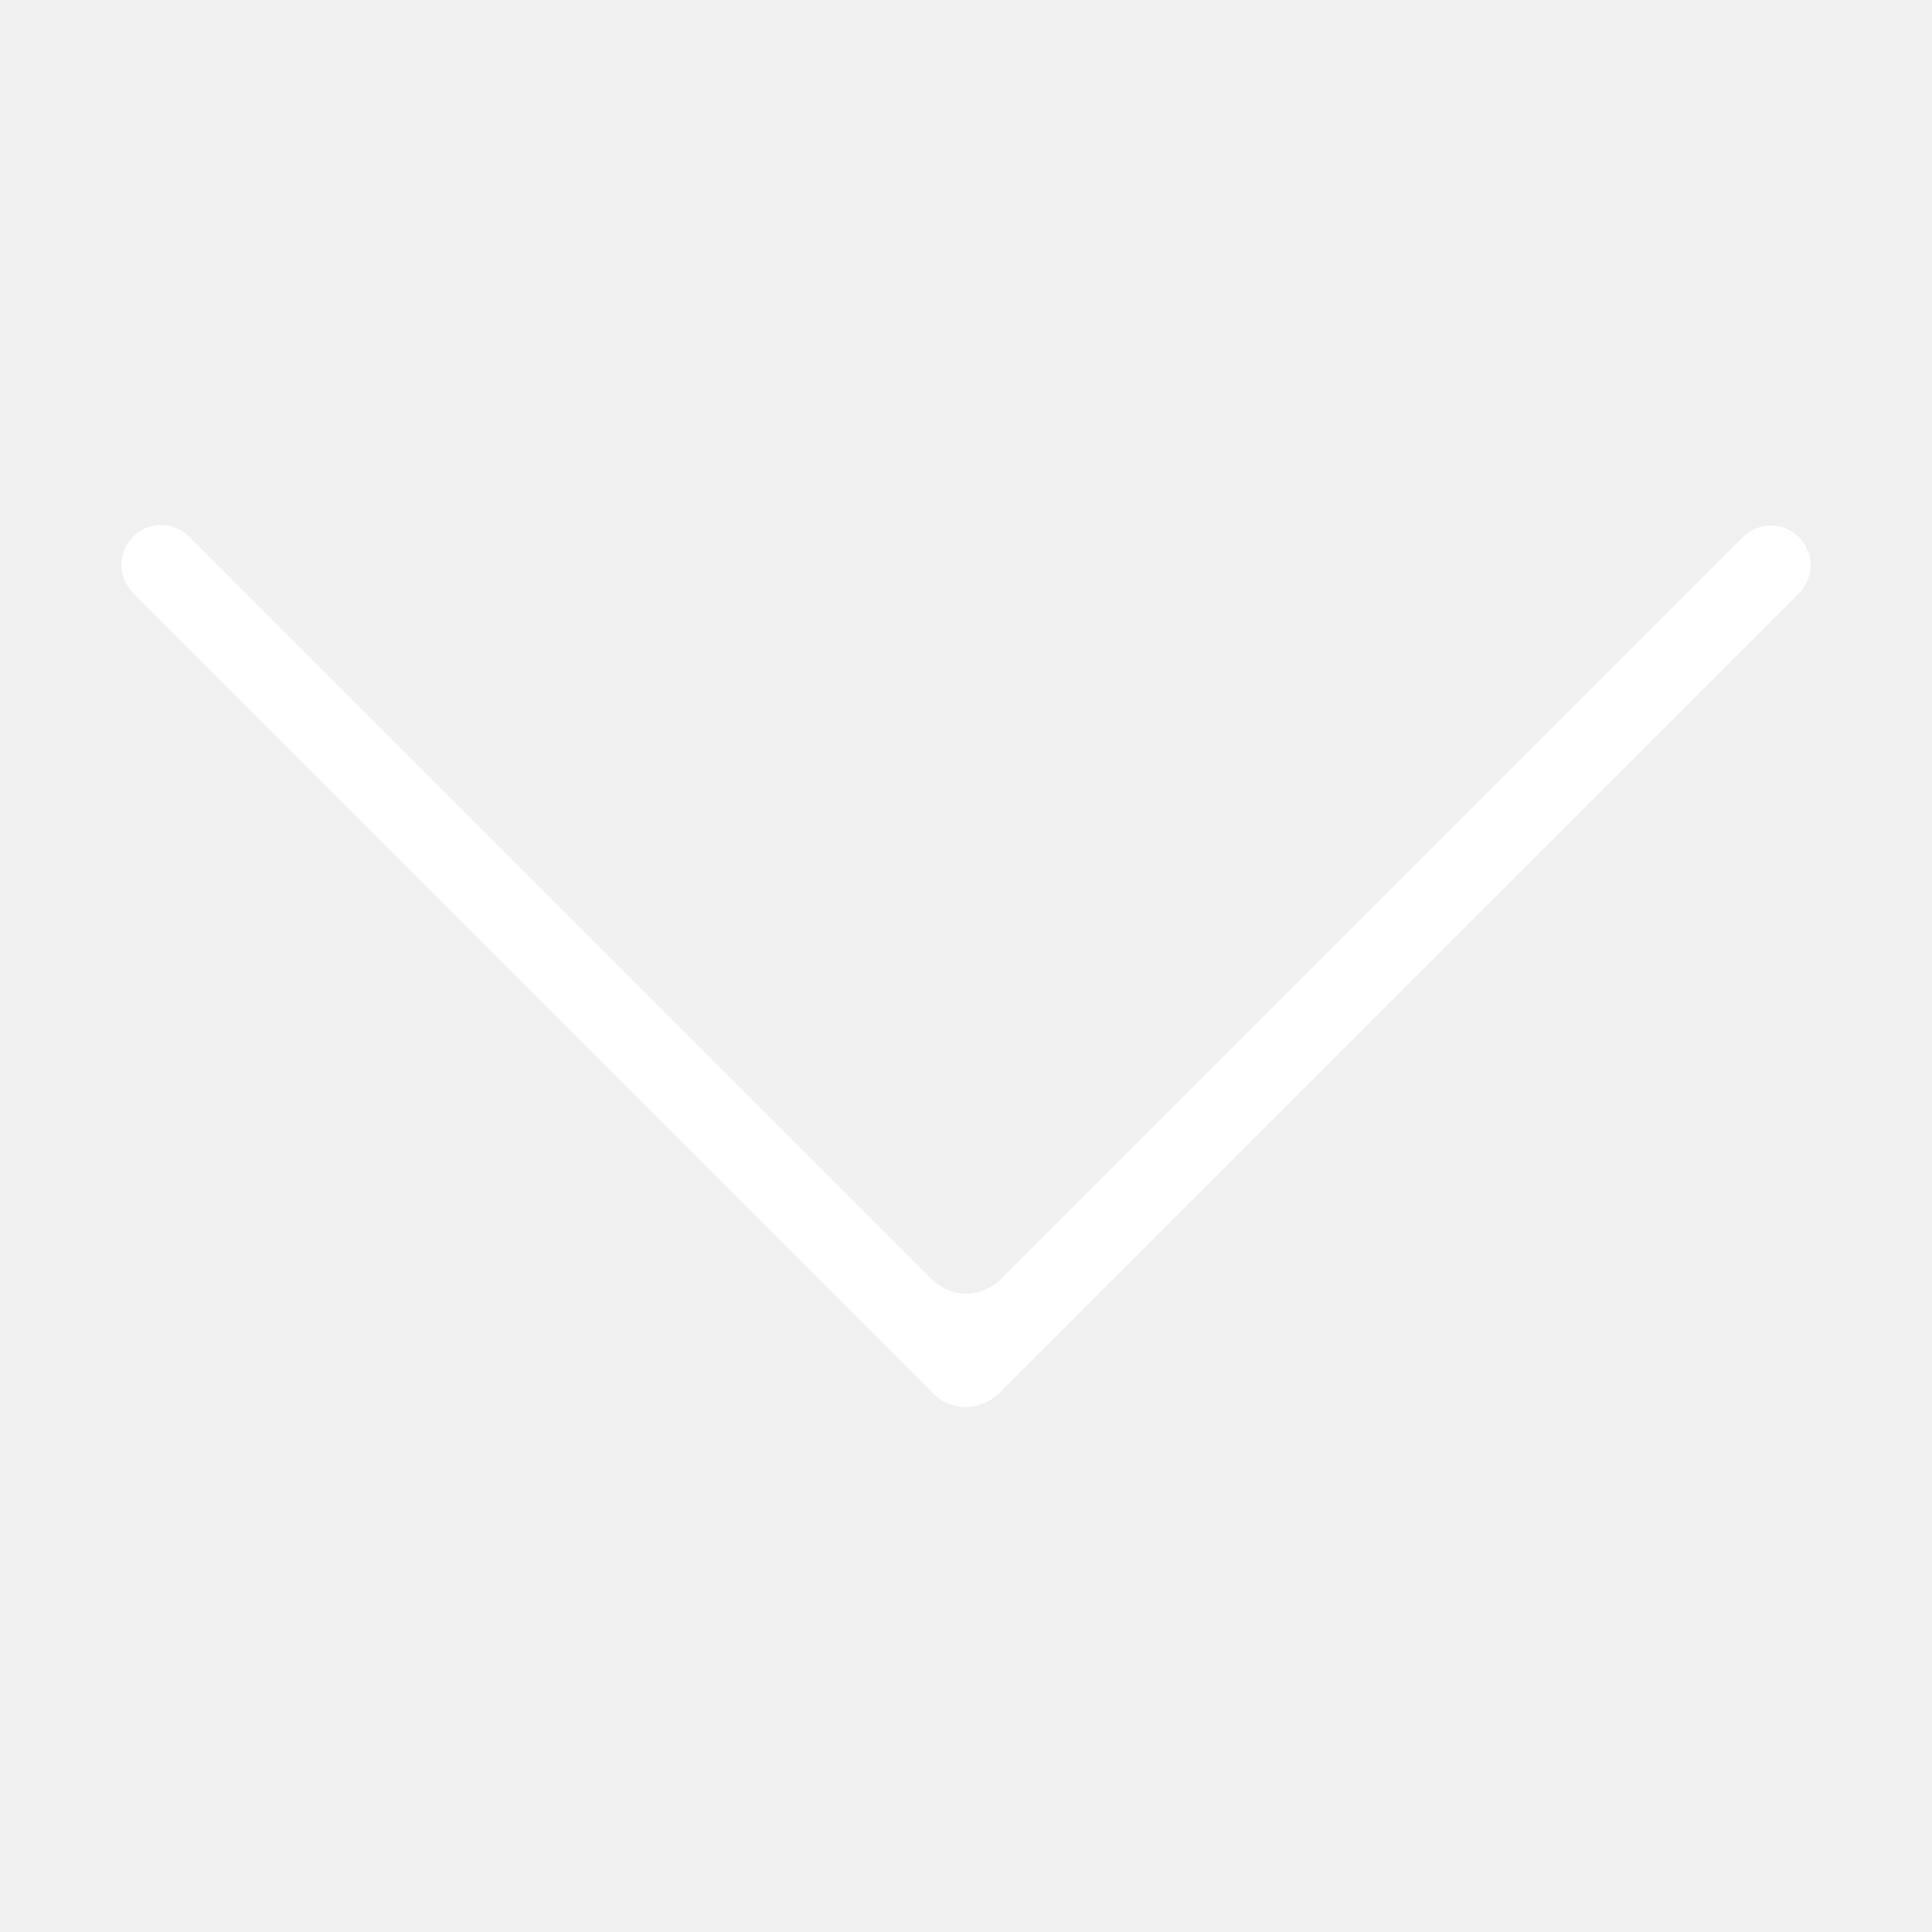
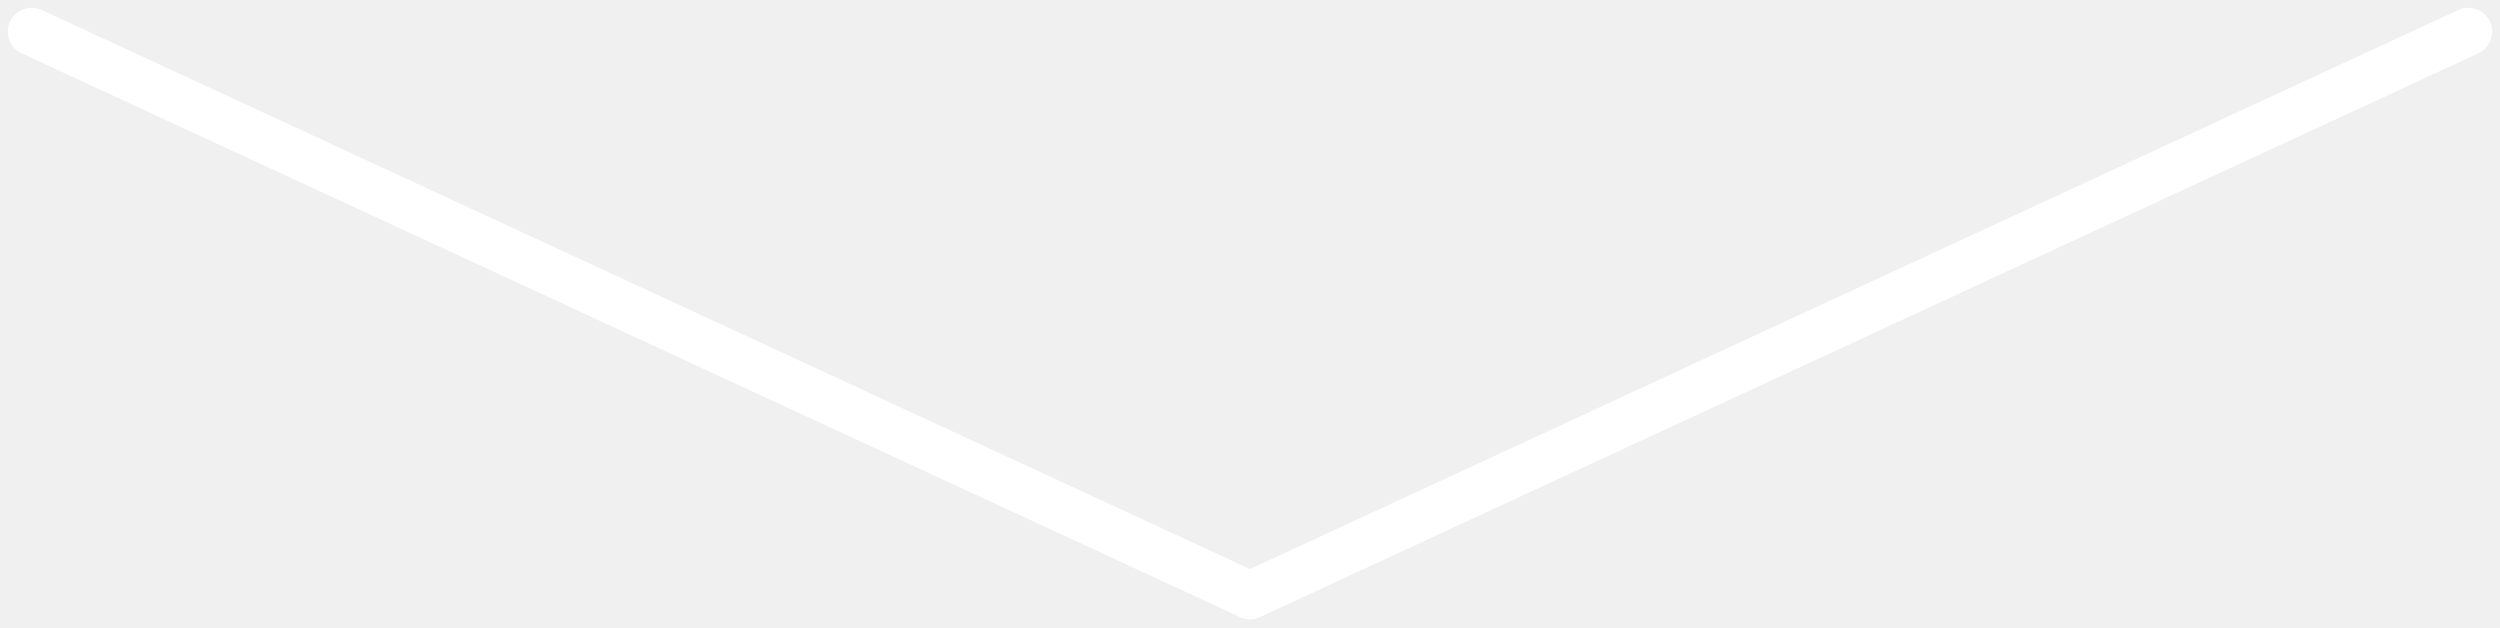
- <svg xmlns="http://www.w3.org/2000/svg" class="icon" width="200px" height="200.00px" viewBox="0 0 1024 1024" version="1.1">
-   <path d="M511.867 745.758c6.424 0 12.258-2.487 16.639-6.524l0.142 0.107 424.143-424.139c0.466-0.427 0.914-0.874 1.341-1.342l0.272-0.272-0.024 0c3.284-3.719 5.292-8.591 5.292-13.941 0-11.651-9.444-21.094-21.094-21.094-6.823 0-12.871 3.253-16.727 8.278l-0.146-0.19-392.724 392.724c-0.124 0.111-15.426 13.909-33.535 0.293L101.869 286.084l-0.021 0.032c-3.867-4.797-9.783-7.872-16.423-7.872-11.651 0-21.095 9.444-21.095 21.094 0 6.441 2.894 12.196 7.443 16.064-0.072-0.001-0.151 0.005-0.224 0.004L492.738 736.599C497.243 742.18 504.133 745.758 511.867 745.758z" fill="#ffffff" />
+ <svg xmlns="http://www.w3.org/2000/svg" width="104.841" height="26.295" viewBox="0 0 104.841 26.295">
+   <g id="组_11" data-name="组 11" transform="translate(-892.173 -1003.173)">
+     <line id="直线_4" data-name="直线 4" x1="51.093" y1="23.64" transform="translate(893.5 1004.5)" fill="none" stroke="#fff" stroke-linecap="round" stroke-width="2" />
+     <line id="直线_5" data-name="直线 5" y1="23.64" x2="51.093" transform="translate(944.593 1004.5)" fill="none" stroke="#fff" stroke-linecap="round" stroke-width="2" />
+   </g>
</svg>
